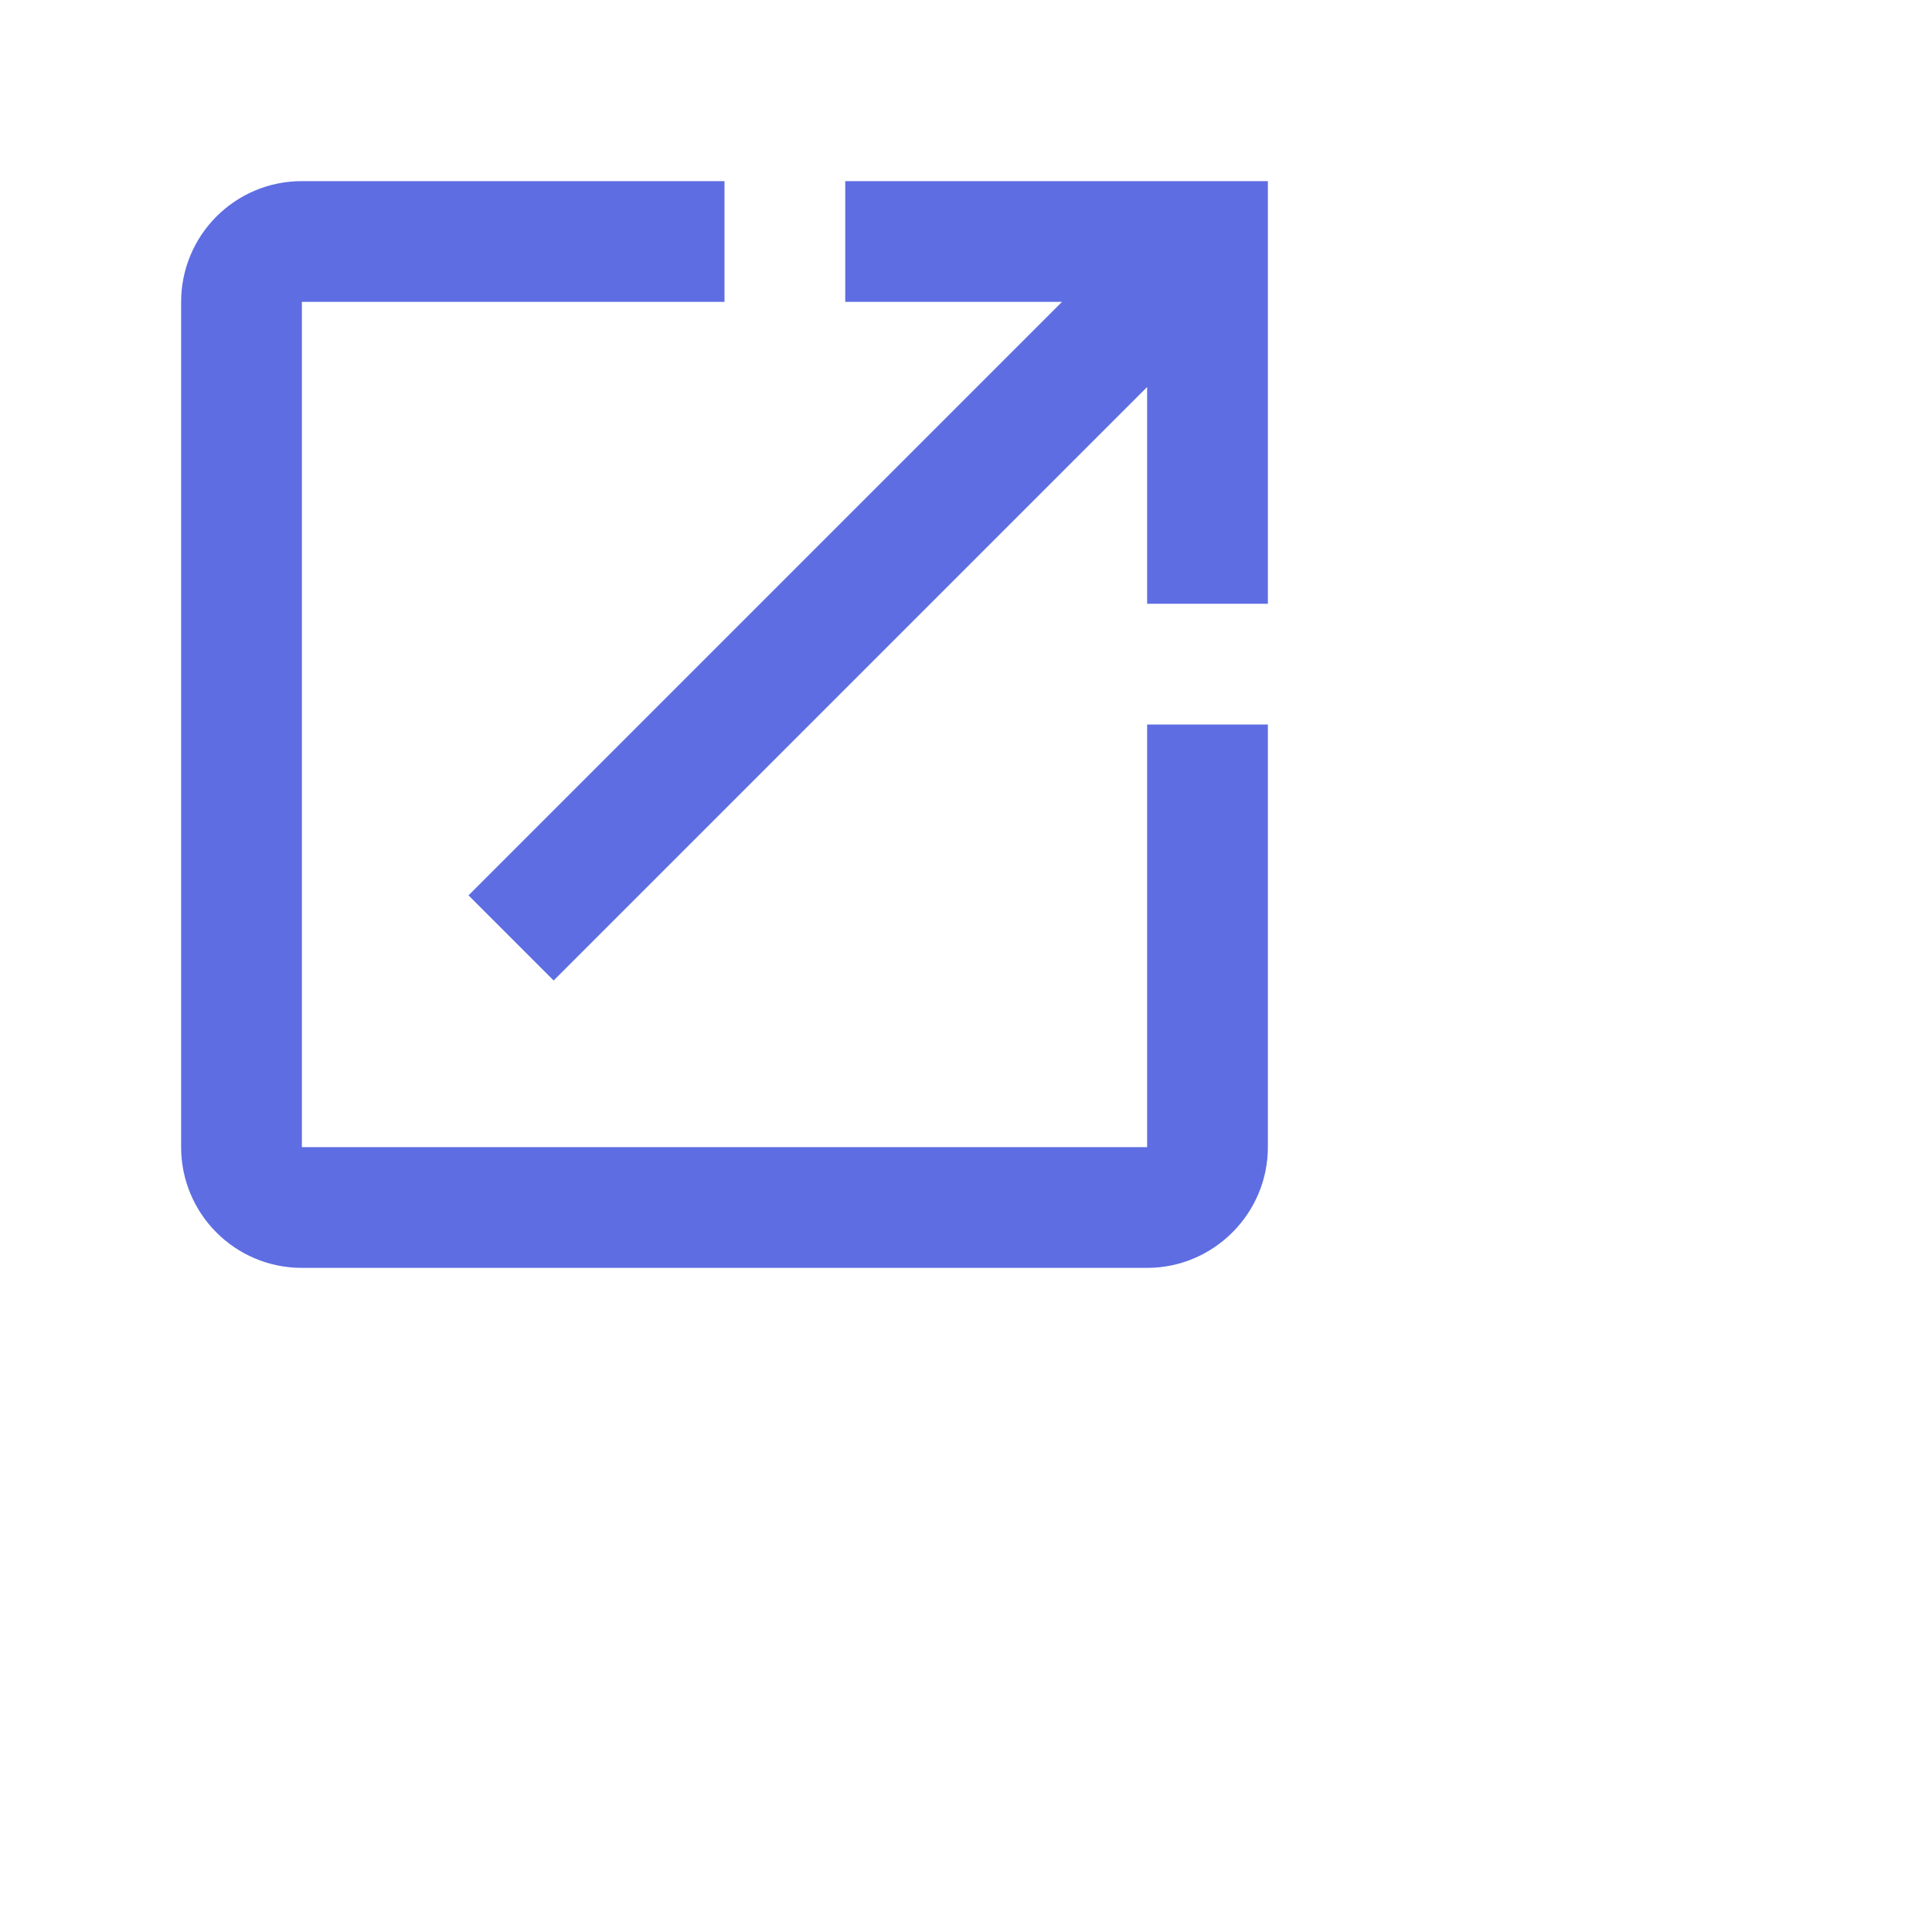
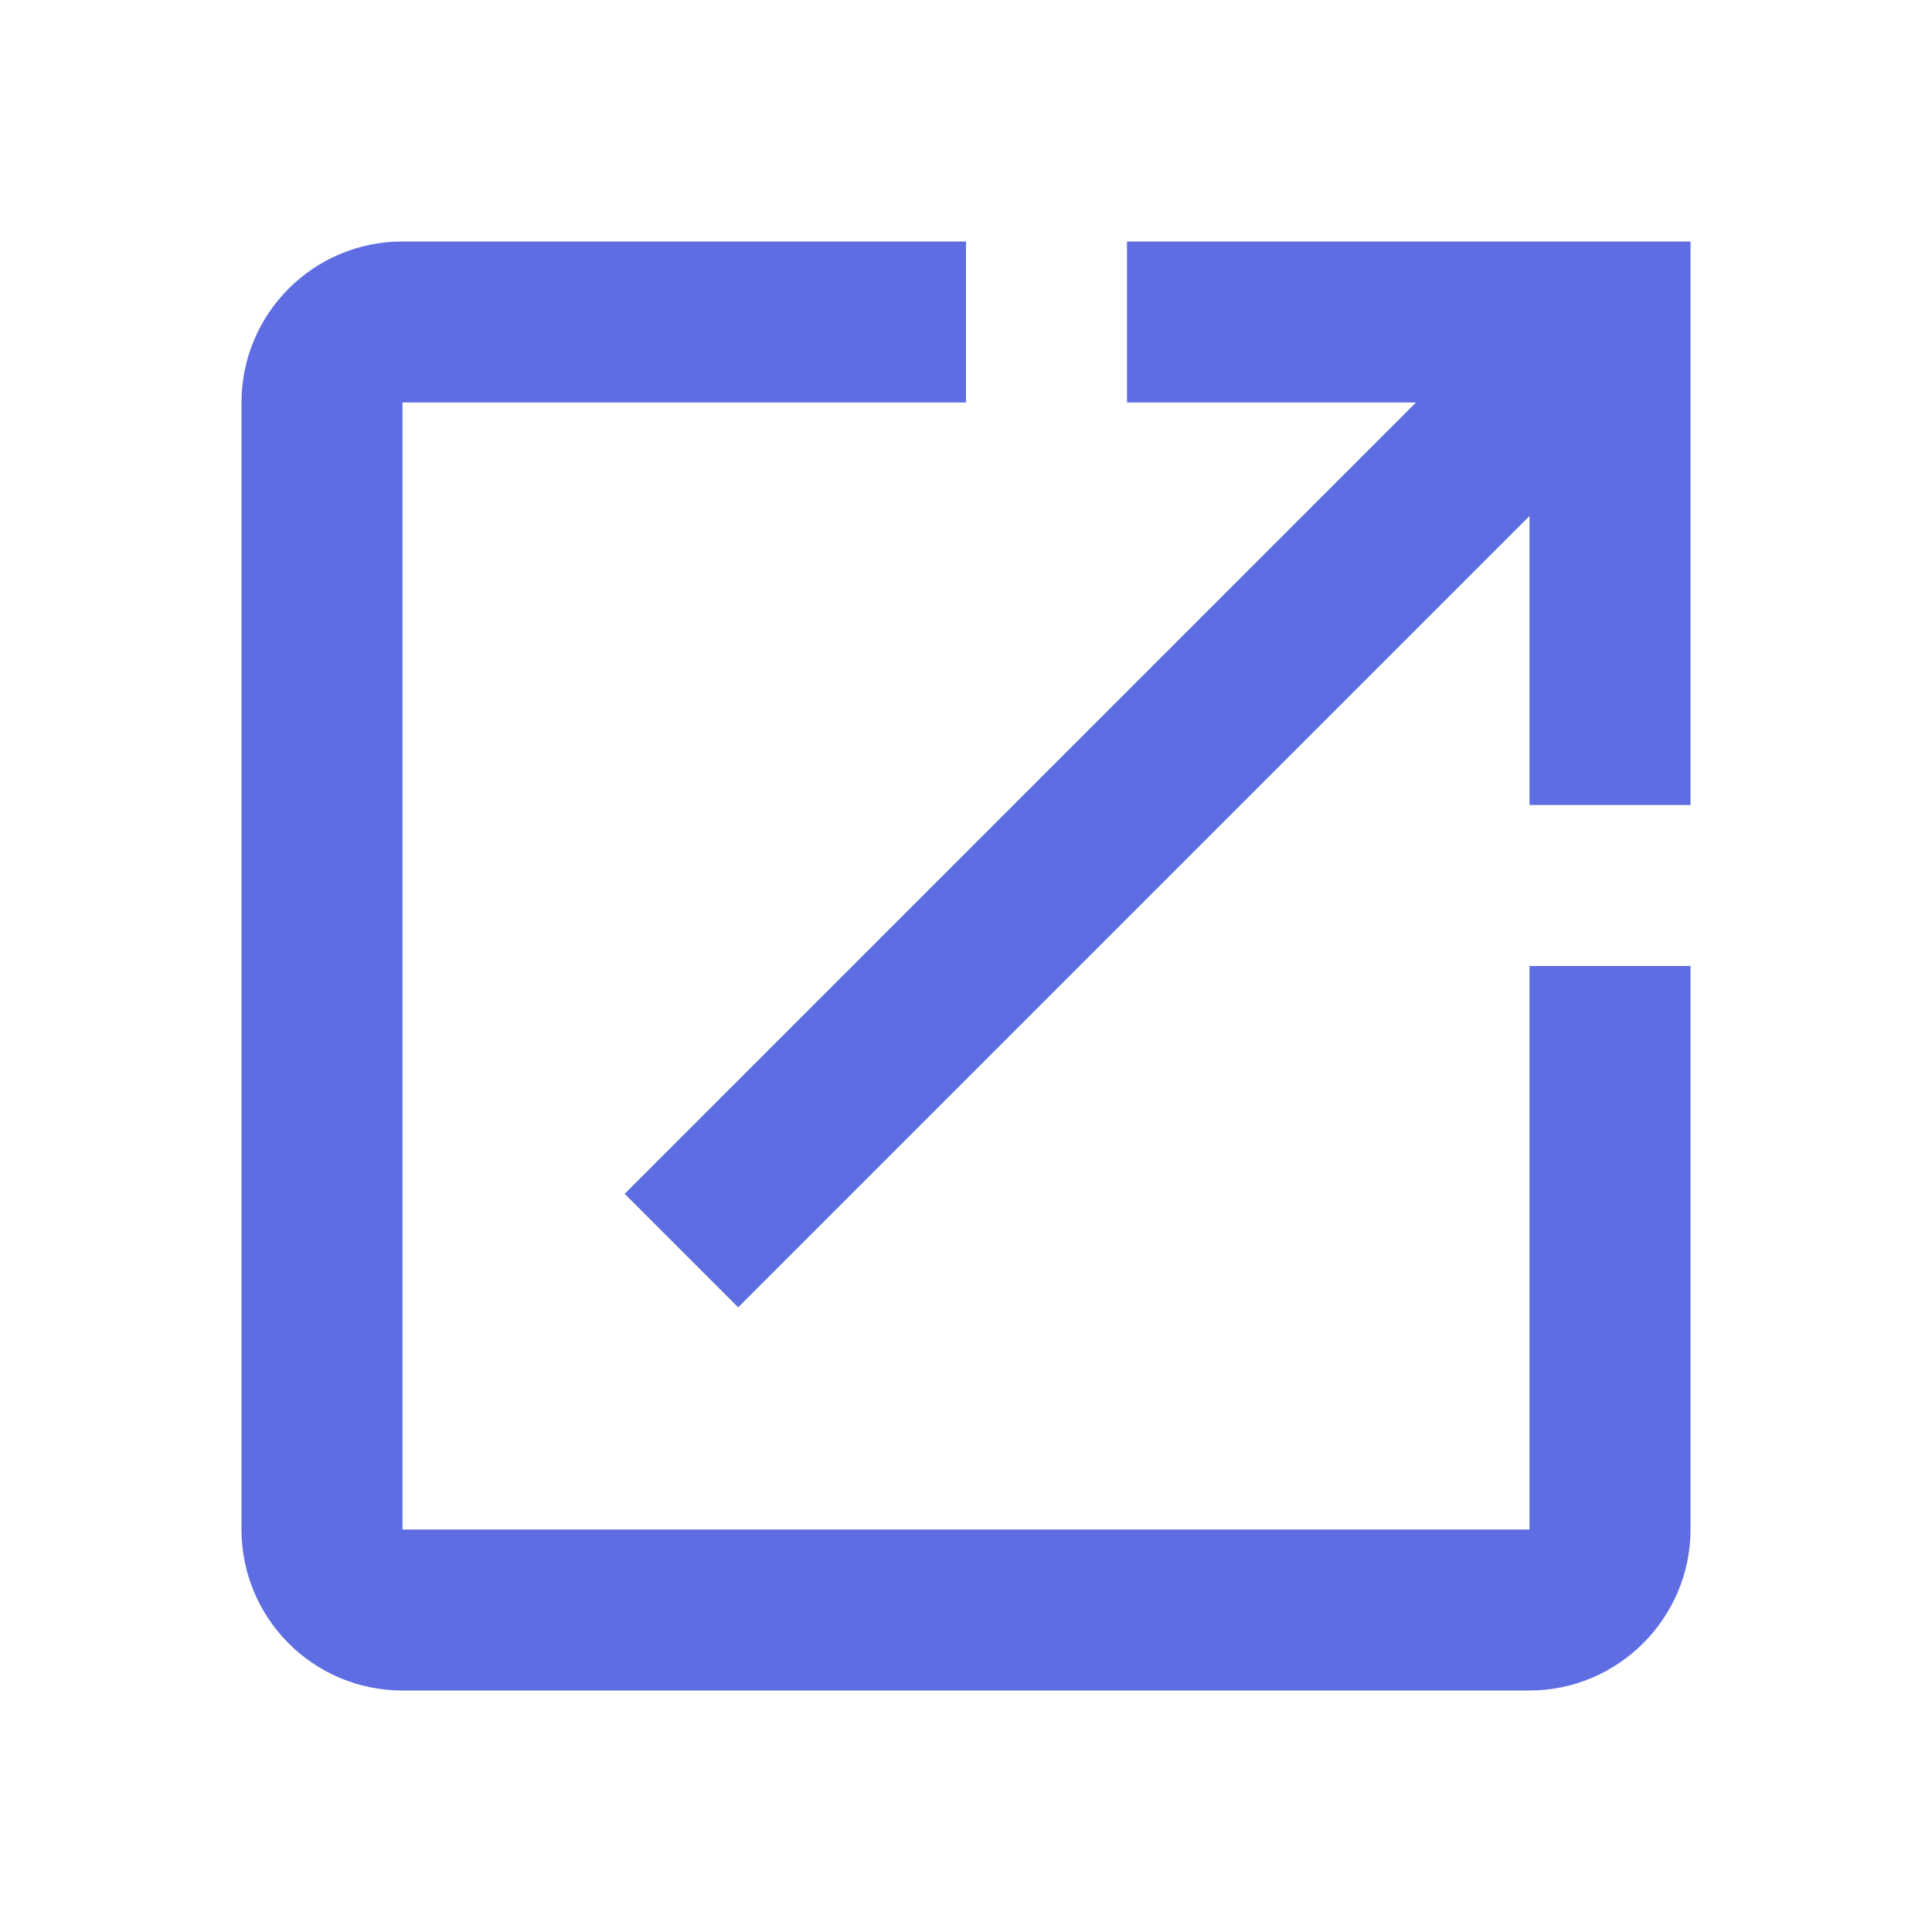
- <svg xmlns="http://www.w3.org/2000/svg" height="18px" viewBox="0 0 32 32" width="18px" fill="#5E6DE2">
+ <svg xmlns="http://www.w3.org/2000/svg" height="18px" viewBox="0 0 24 24" width="18px" fill="#5E6DE2">
  <path d="M0 0h24v24H0z" fill="none" />
  <path d="M19 19H5V5h7V3H5c-1.11 0-2 .9-2 2v14c0 1.1.89 2 2 2h14c1.1 0 2-.9 2-2v-7h-2v7zM14 3v2h3.59l-9.83 9.83 1.41 1.41L19 6.41V10h2V3h-7z" />
</svg>
